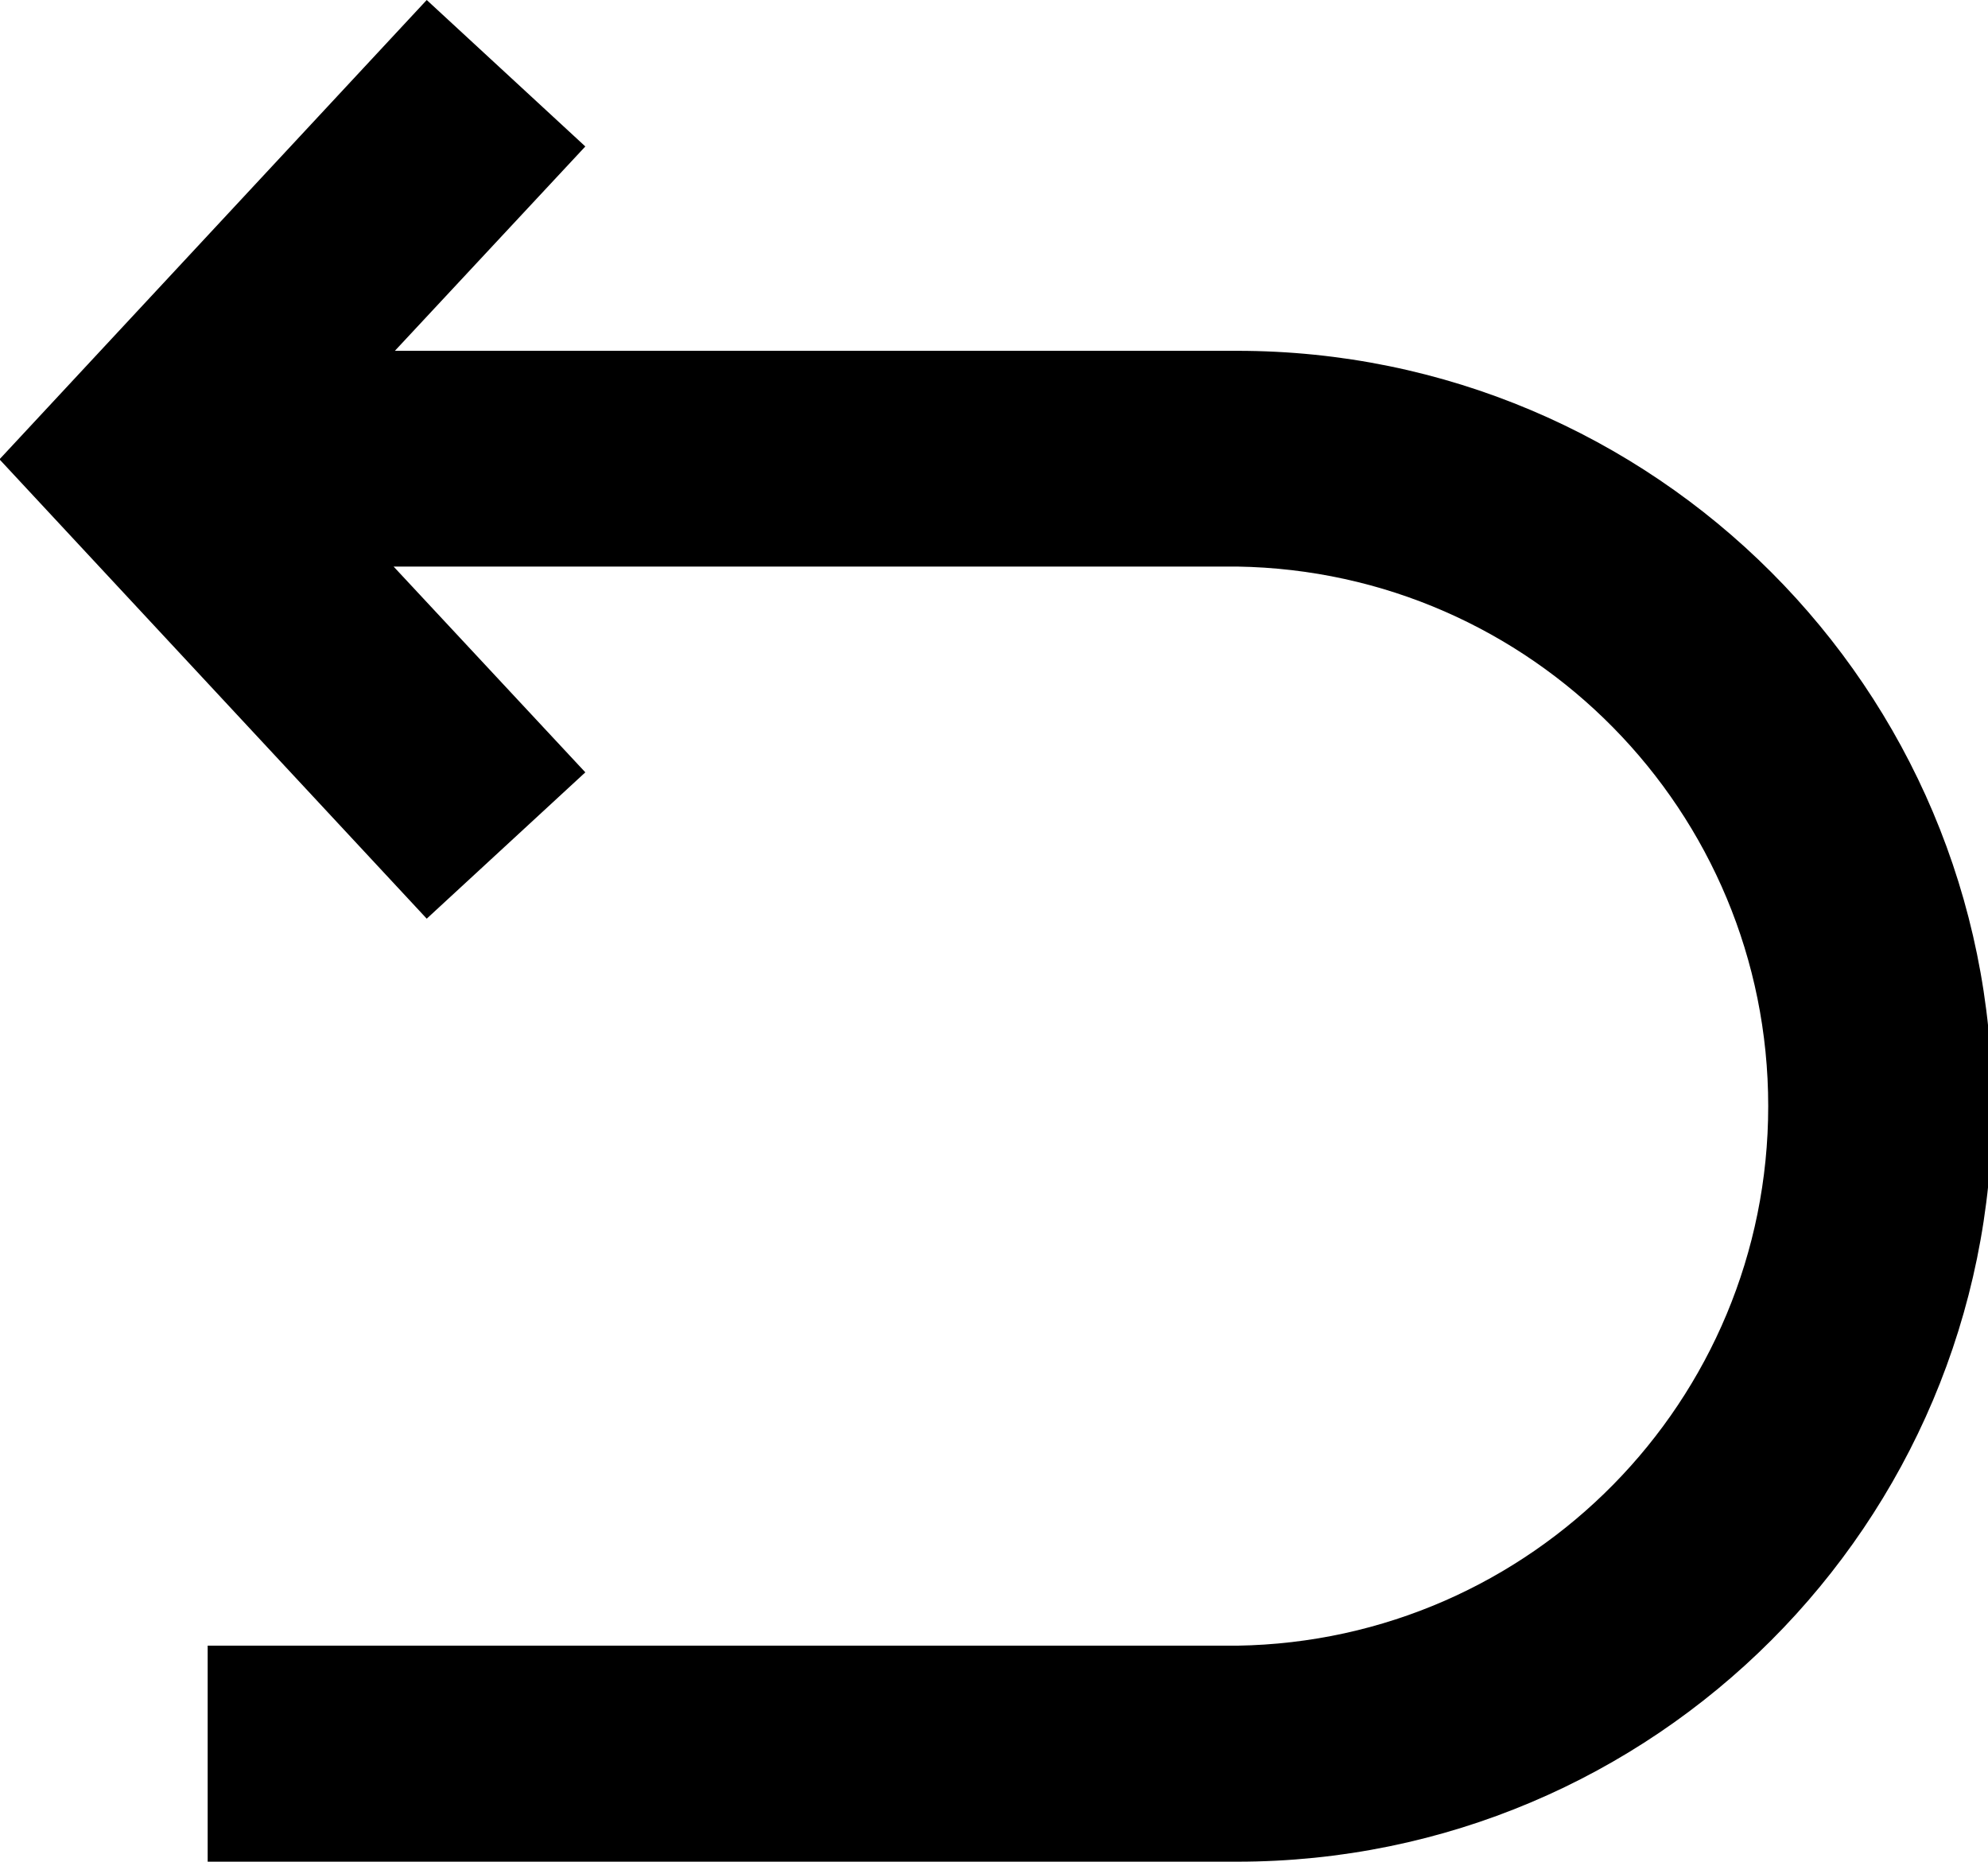
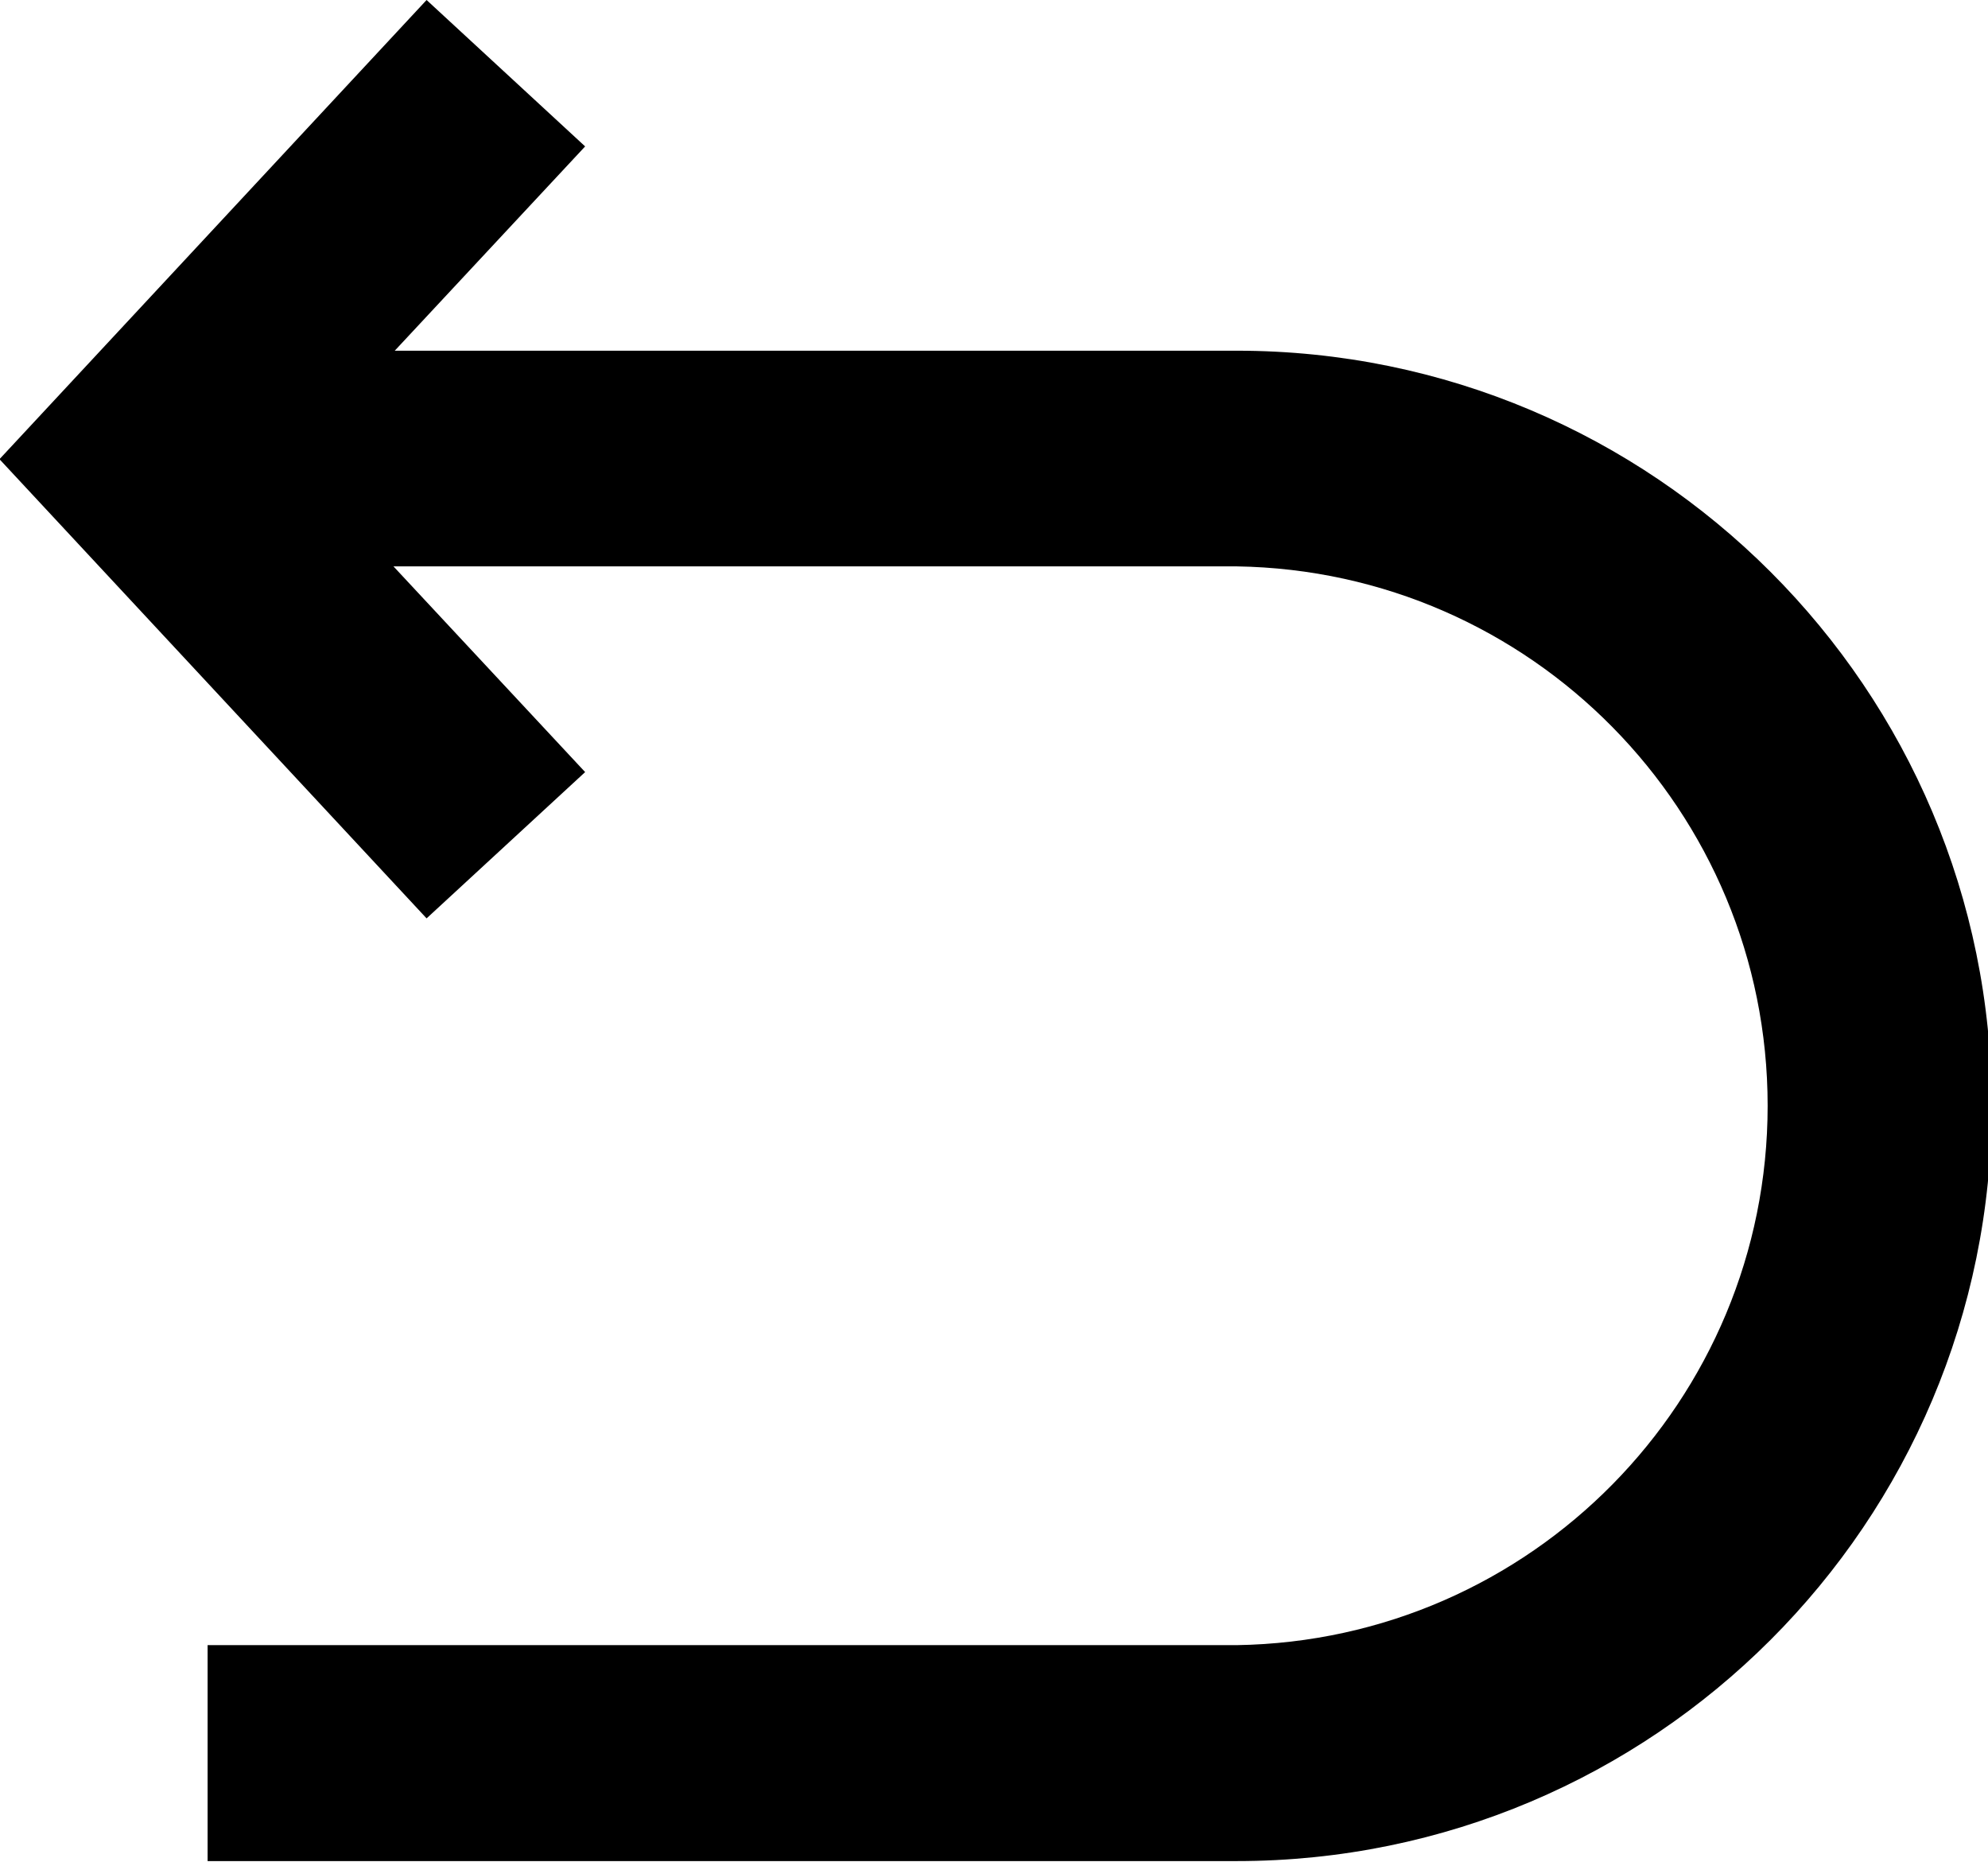
- <svg xmlns="http://www.w3.org/2000/svg" width="15.355" height="14.375" viewBox="0 0 15.355 14.375">
-   <path id="패스_5750" data-name="패스 5750" d="M515.379,29.594l-3.3-3.547,3.3-3.547,1.225,1.131-1.471,1.578h6.505a5.833,5.833,0,0,1,0,11.667h-7.951V35.208h7.951a4.167,4.167,0,0,0,0-8.333h-6.515l1.481,1.589Z" transform="translate(-512.083 -22.5)" fill-rule="evenodd" />
+ <svg xmlns="http://www.w3.org/2000/svg" width="15.36" height="14.38" viewBox="0 0 15.36 14.38">
+   <path fill-rule="evenodd" d="M3.296 7.094l-3.3-3.547L3.296 0l1.225 1.131L3.05 2.709h6.505a5.833 5.833 0 0 1 0 11.667H1.604v-1.668h7.951a4.167 4.167 0 0 0 0-8.333H3.04l1.481 1.589z" />
</svg>
